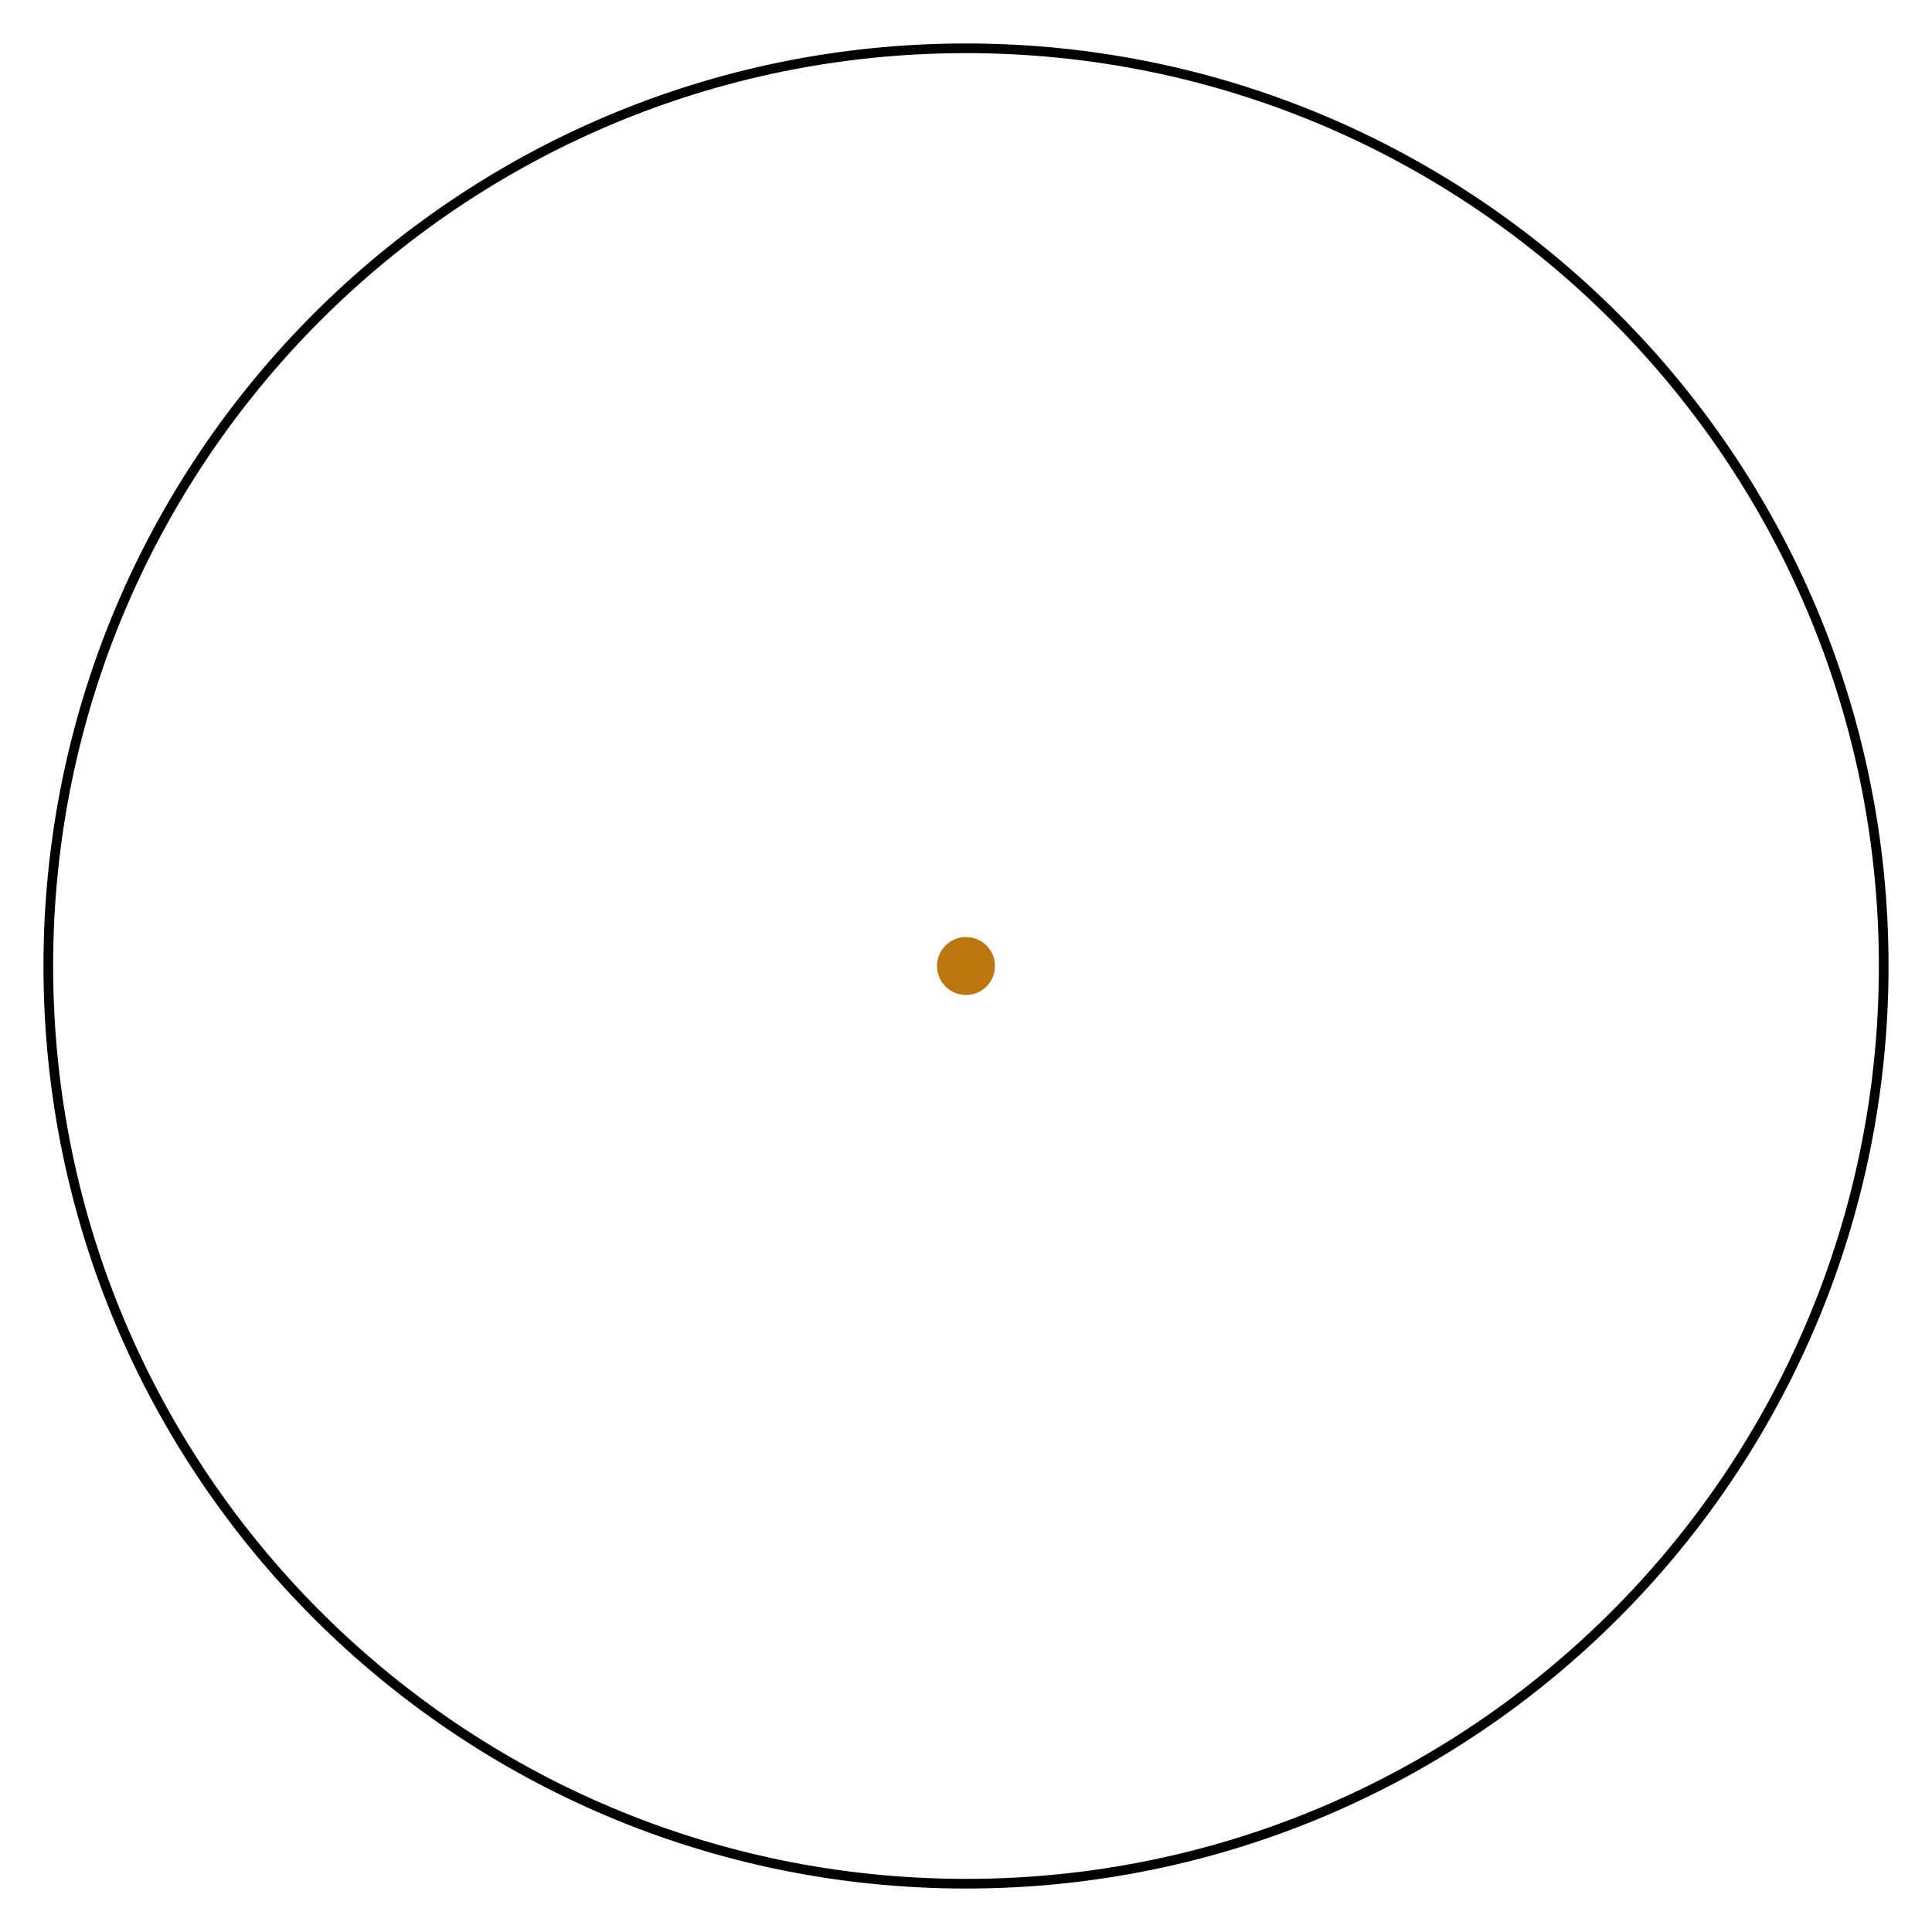
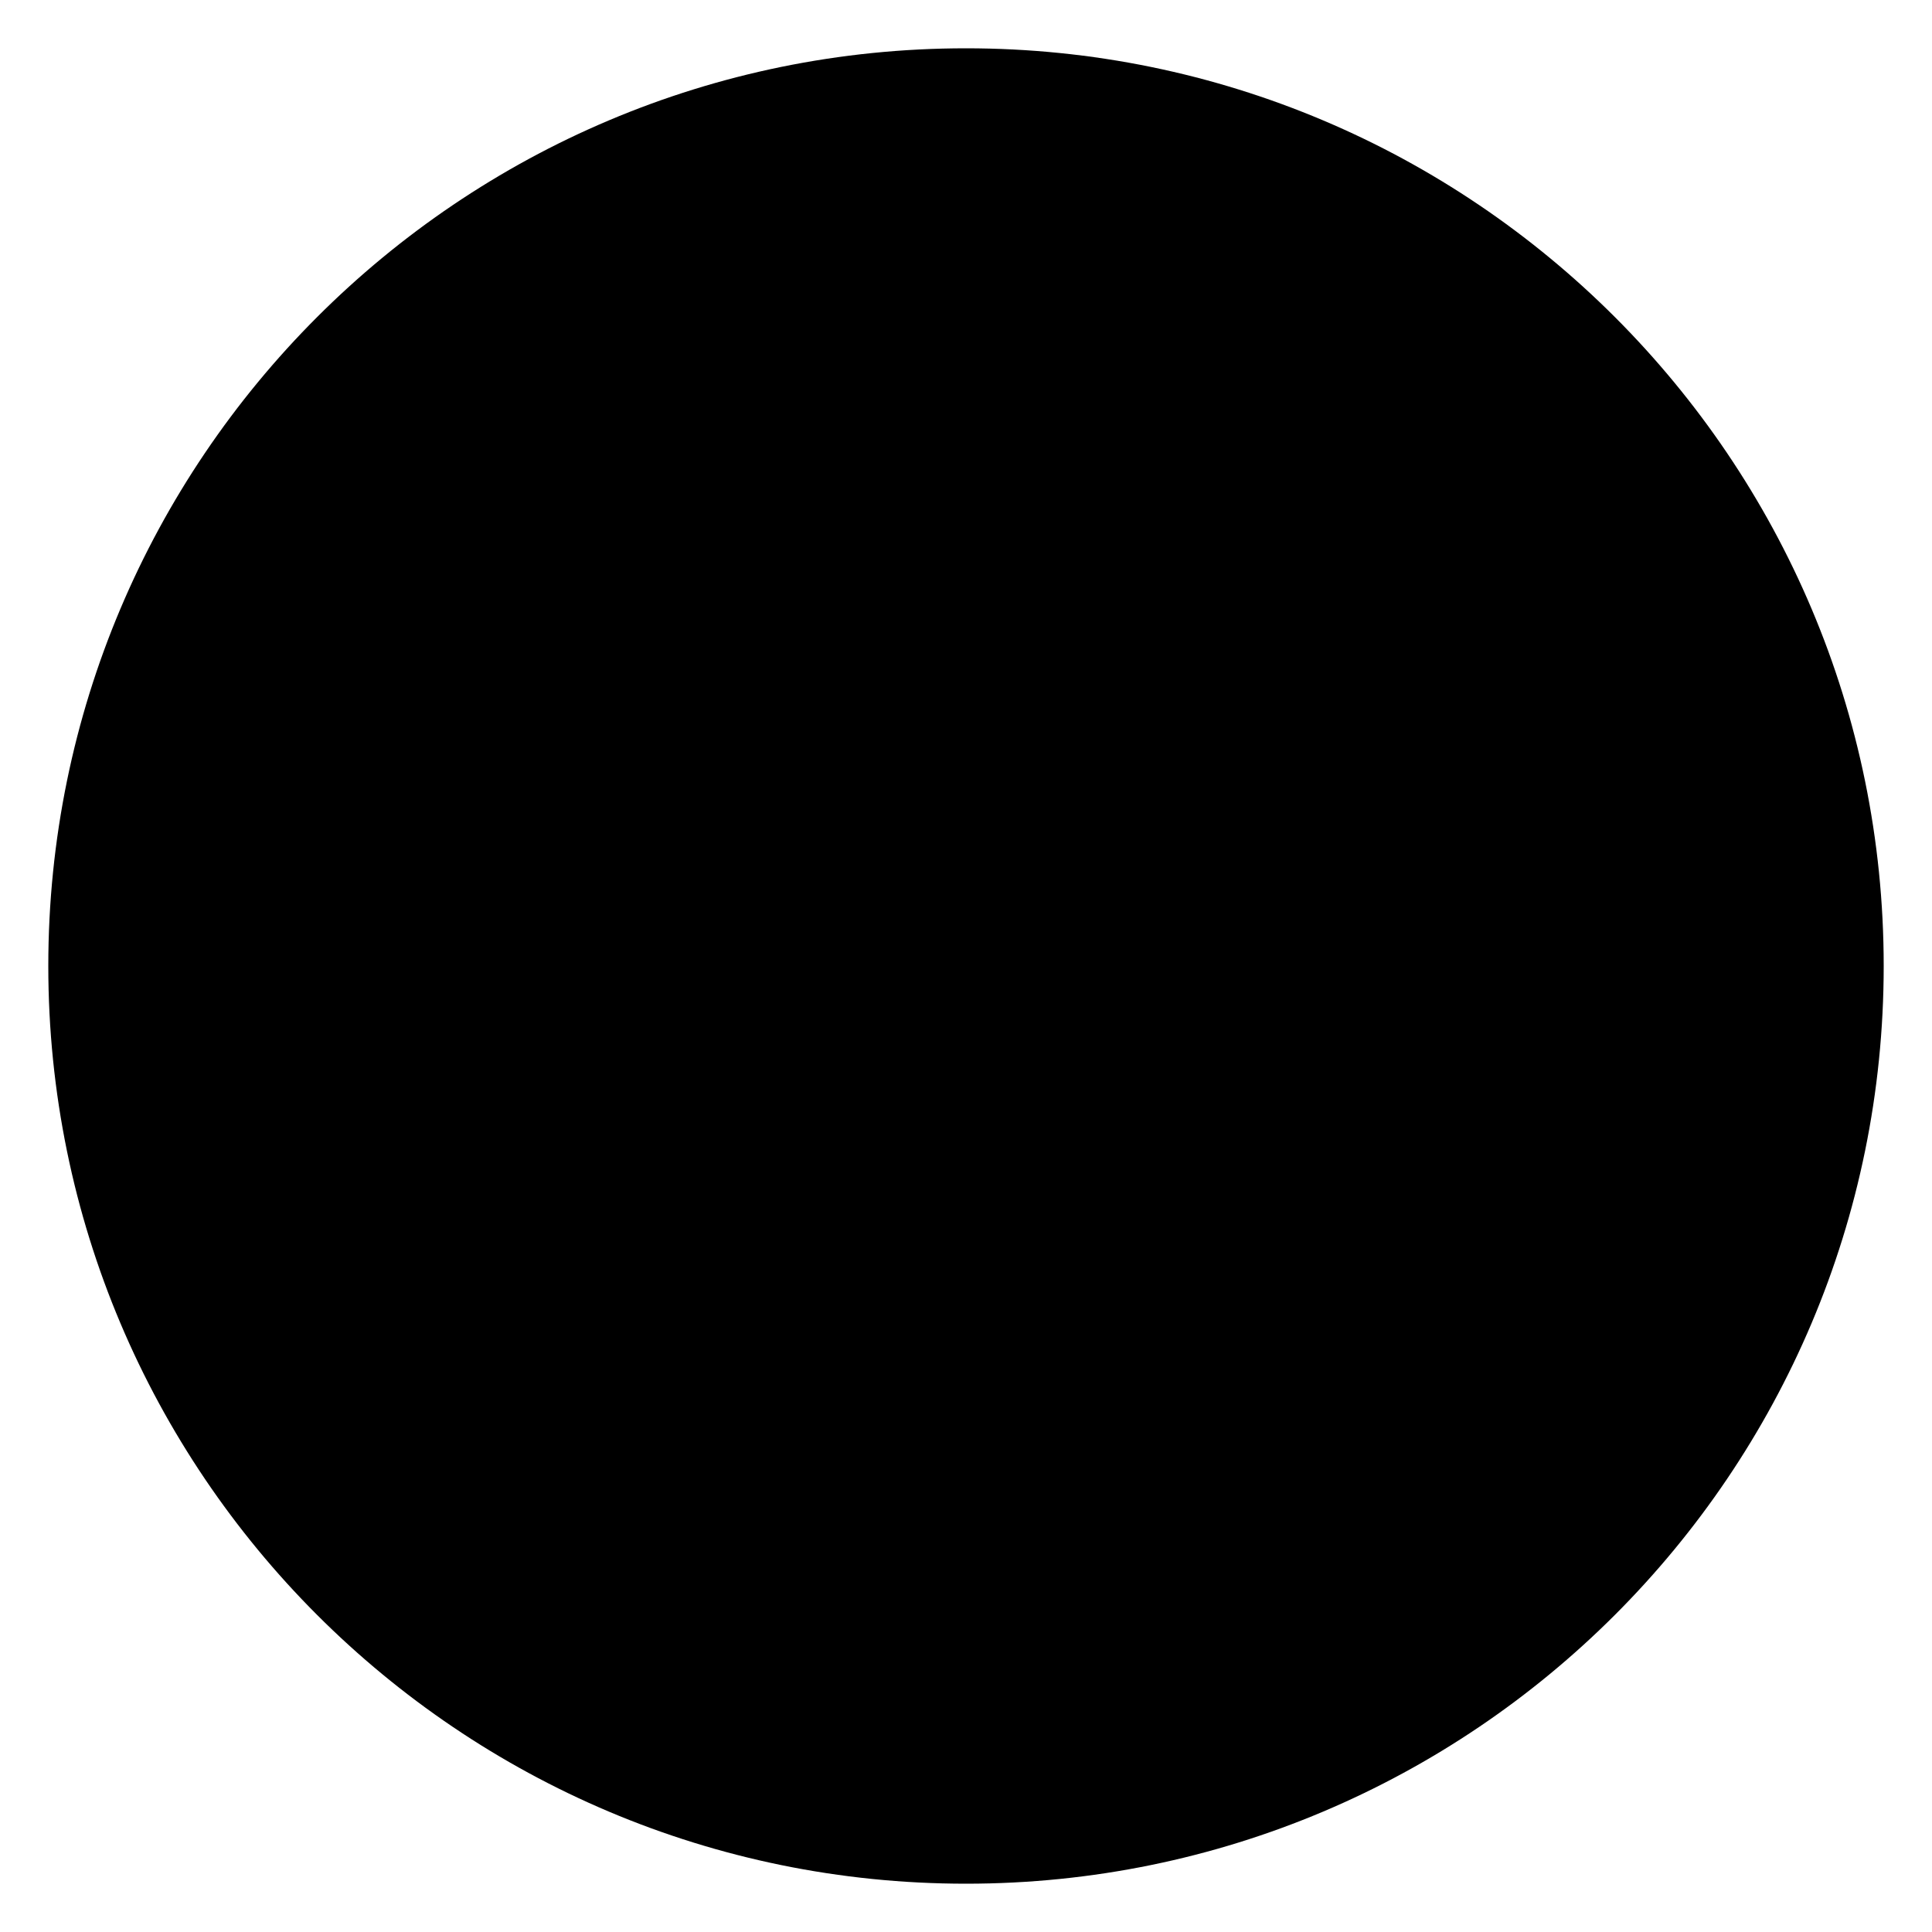
- <svg xmlns="http://www.w3.org/2000/svg" viewBox="0 0 200 200" font-size="13">
-   <circle cx="100" cy="100" r="95" fill="none" stroke="currentColor" />
-   <circle cx="100" cy="100" r="3" fill="#b9770e" />
+ <svg xmlns="http://www.w3.org/2000/svg" viewBox="0 0 200 200">
+   <circle cx="100" cy="100" r="95" class="stroke-current fill-none" />
+   <circle cx="100" cy="100" r="3" class="fill-yellow-700" />
</svg>
